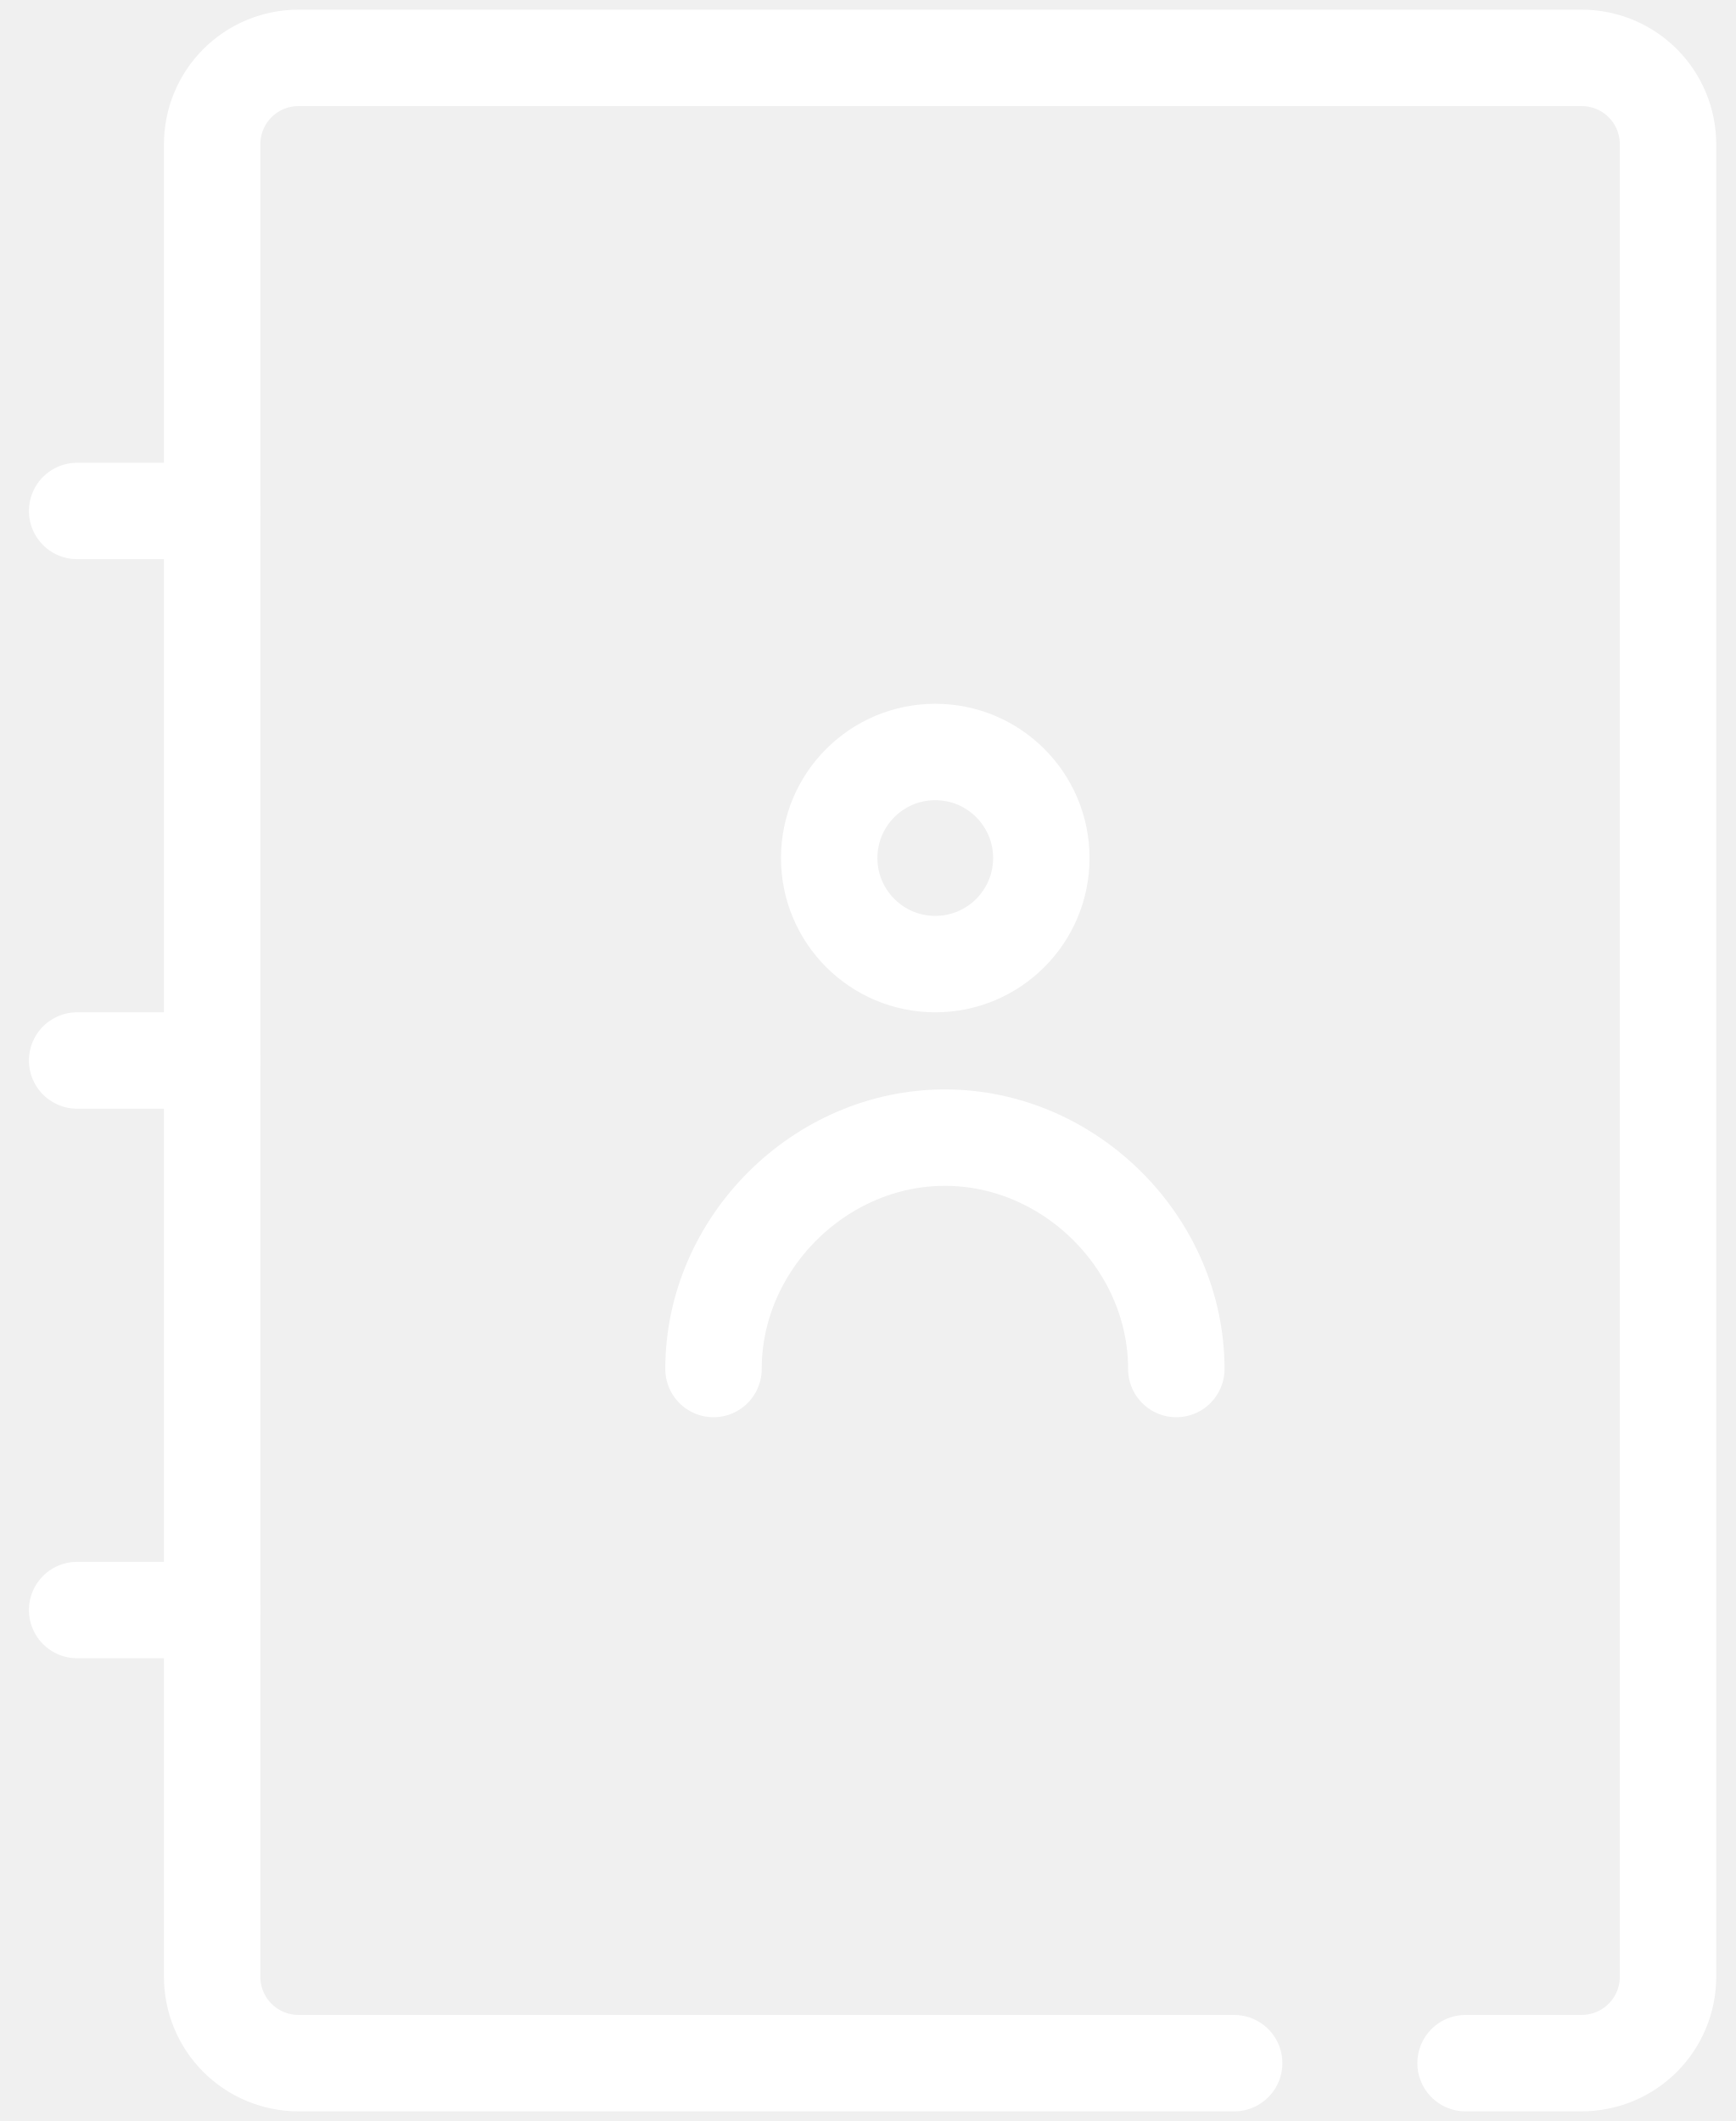
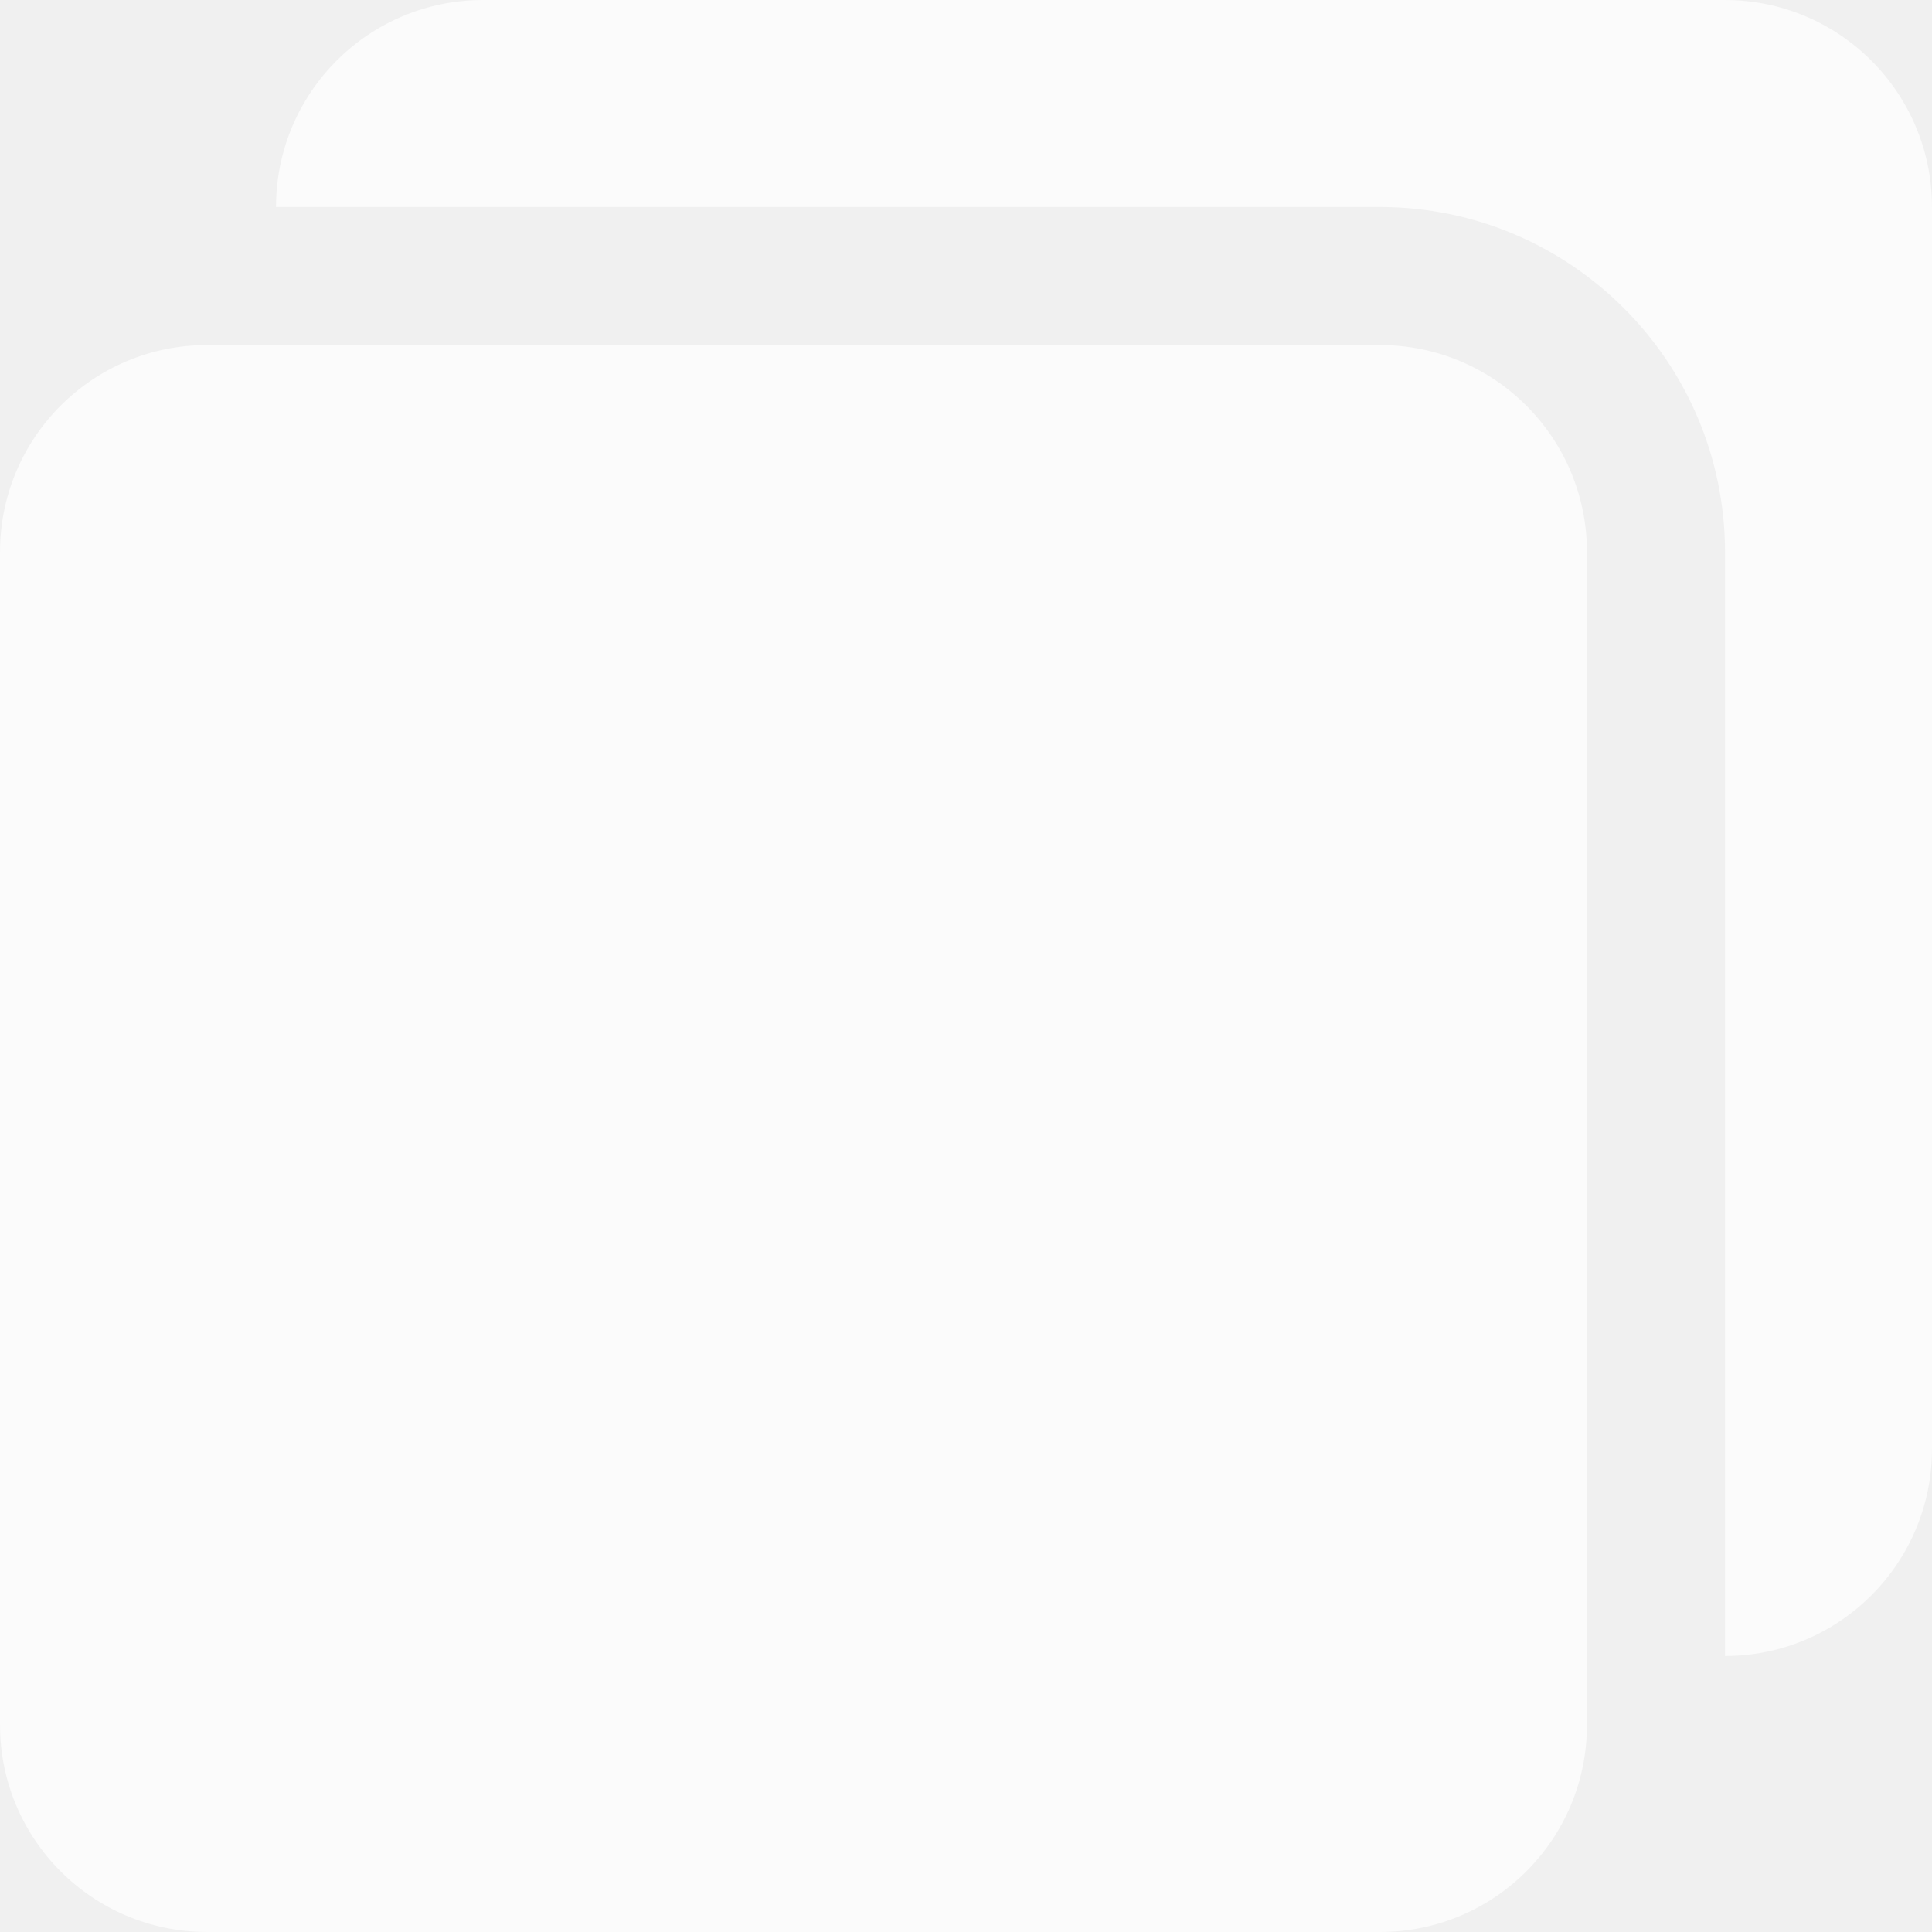
- <svg xmlns="http://www.w3.org/2000/svg" width="18" height="22" viewBox="0 0 18 22">
-   <g fill="none" fill-rule="evenodd" stroke-linecap="round" stroke-linejoin="round">
-     <g stroke="#FFF">
-       <g>
-         <path d="M12.8 21.4H3.1c-.5 0-.9-.4-.9-.9v-19c0-.5.4-.9.9-.9h13.3c.5 0 .9.4.9.9v19c0 .5-.4.9-.9.9h-1.2" transform="translate(-177 -795) translate(177 795)" />
-         <g>
-           <path d="M.8 1.3L2.2 1.3M.8 7L2.2 7M.8 12.7L2.2 12.7" transform="translate(-177 -795) translate(177 795) translate(0 4)" />
-         </g>
-         <g transform="translate(-177 -795) translate(177 795) translate(7 7)">
-           <path d="M.4 7.2c0-1.3 1.1-2.4 2.4-2.4 1.3 0 2.4 1.1 2.4 2.4" />
-           <circle cx="2.7" cy="1.9" r="1.1" />
-         </g>
-       </g>
-     </g>
+ <svg xmlns="http://www.w3.org/2000/svg" width="22" height="22" viewBox="0 0 22 22" fill="none">
+   <g opacity="0.7" clip-path="url(#clip0)">
+     <path d="M15.714 3.929H2.357C1.055 3.929 0 4.984 0 6.286V19.643C0 20.945 1.055 22 2.357 22H15.714C17.016 22 18.071 20.945 18.071 19.643V6.286C18.071 4.984 17.016 3.929 15.714 3.929Z" fill="white" />
+     <path d="M19.643 1.52202e-09H5.5C4.205 -4.60364e-05 3.153 1.044 3.143 2.339C3.143 2.345 3.143 2.351 3.143 2.357H15.714C17.883 2.36 19.64 4.117 19.643 6.286V18.857C19.649 18.857 19.655 18.857 19.661 18.857C20.956 18.847 22 17.795 22 16.5V2.357C22 1.055 20.945 1.52202e-09 19.643 1.52202e-09Z" fill="white" />
  </g>
+   <defs>
+     <clipPath id="clip0">
+       <rect width="22" height="22" fill="white" />
+     </clipPath>
+   </defs>
</svg>
